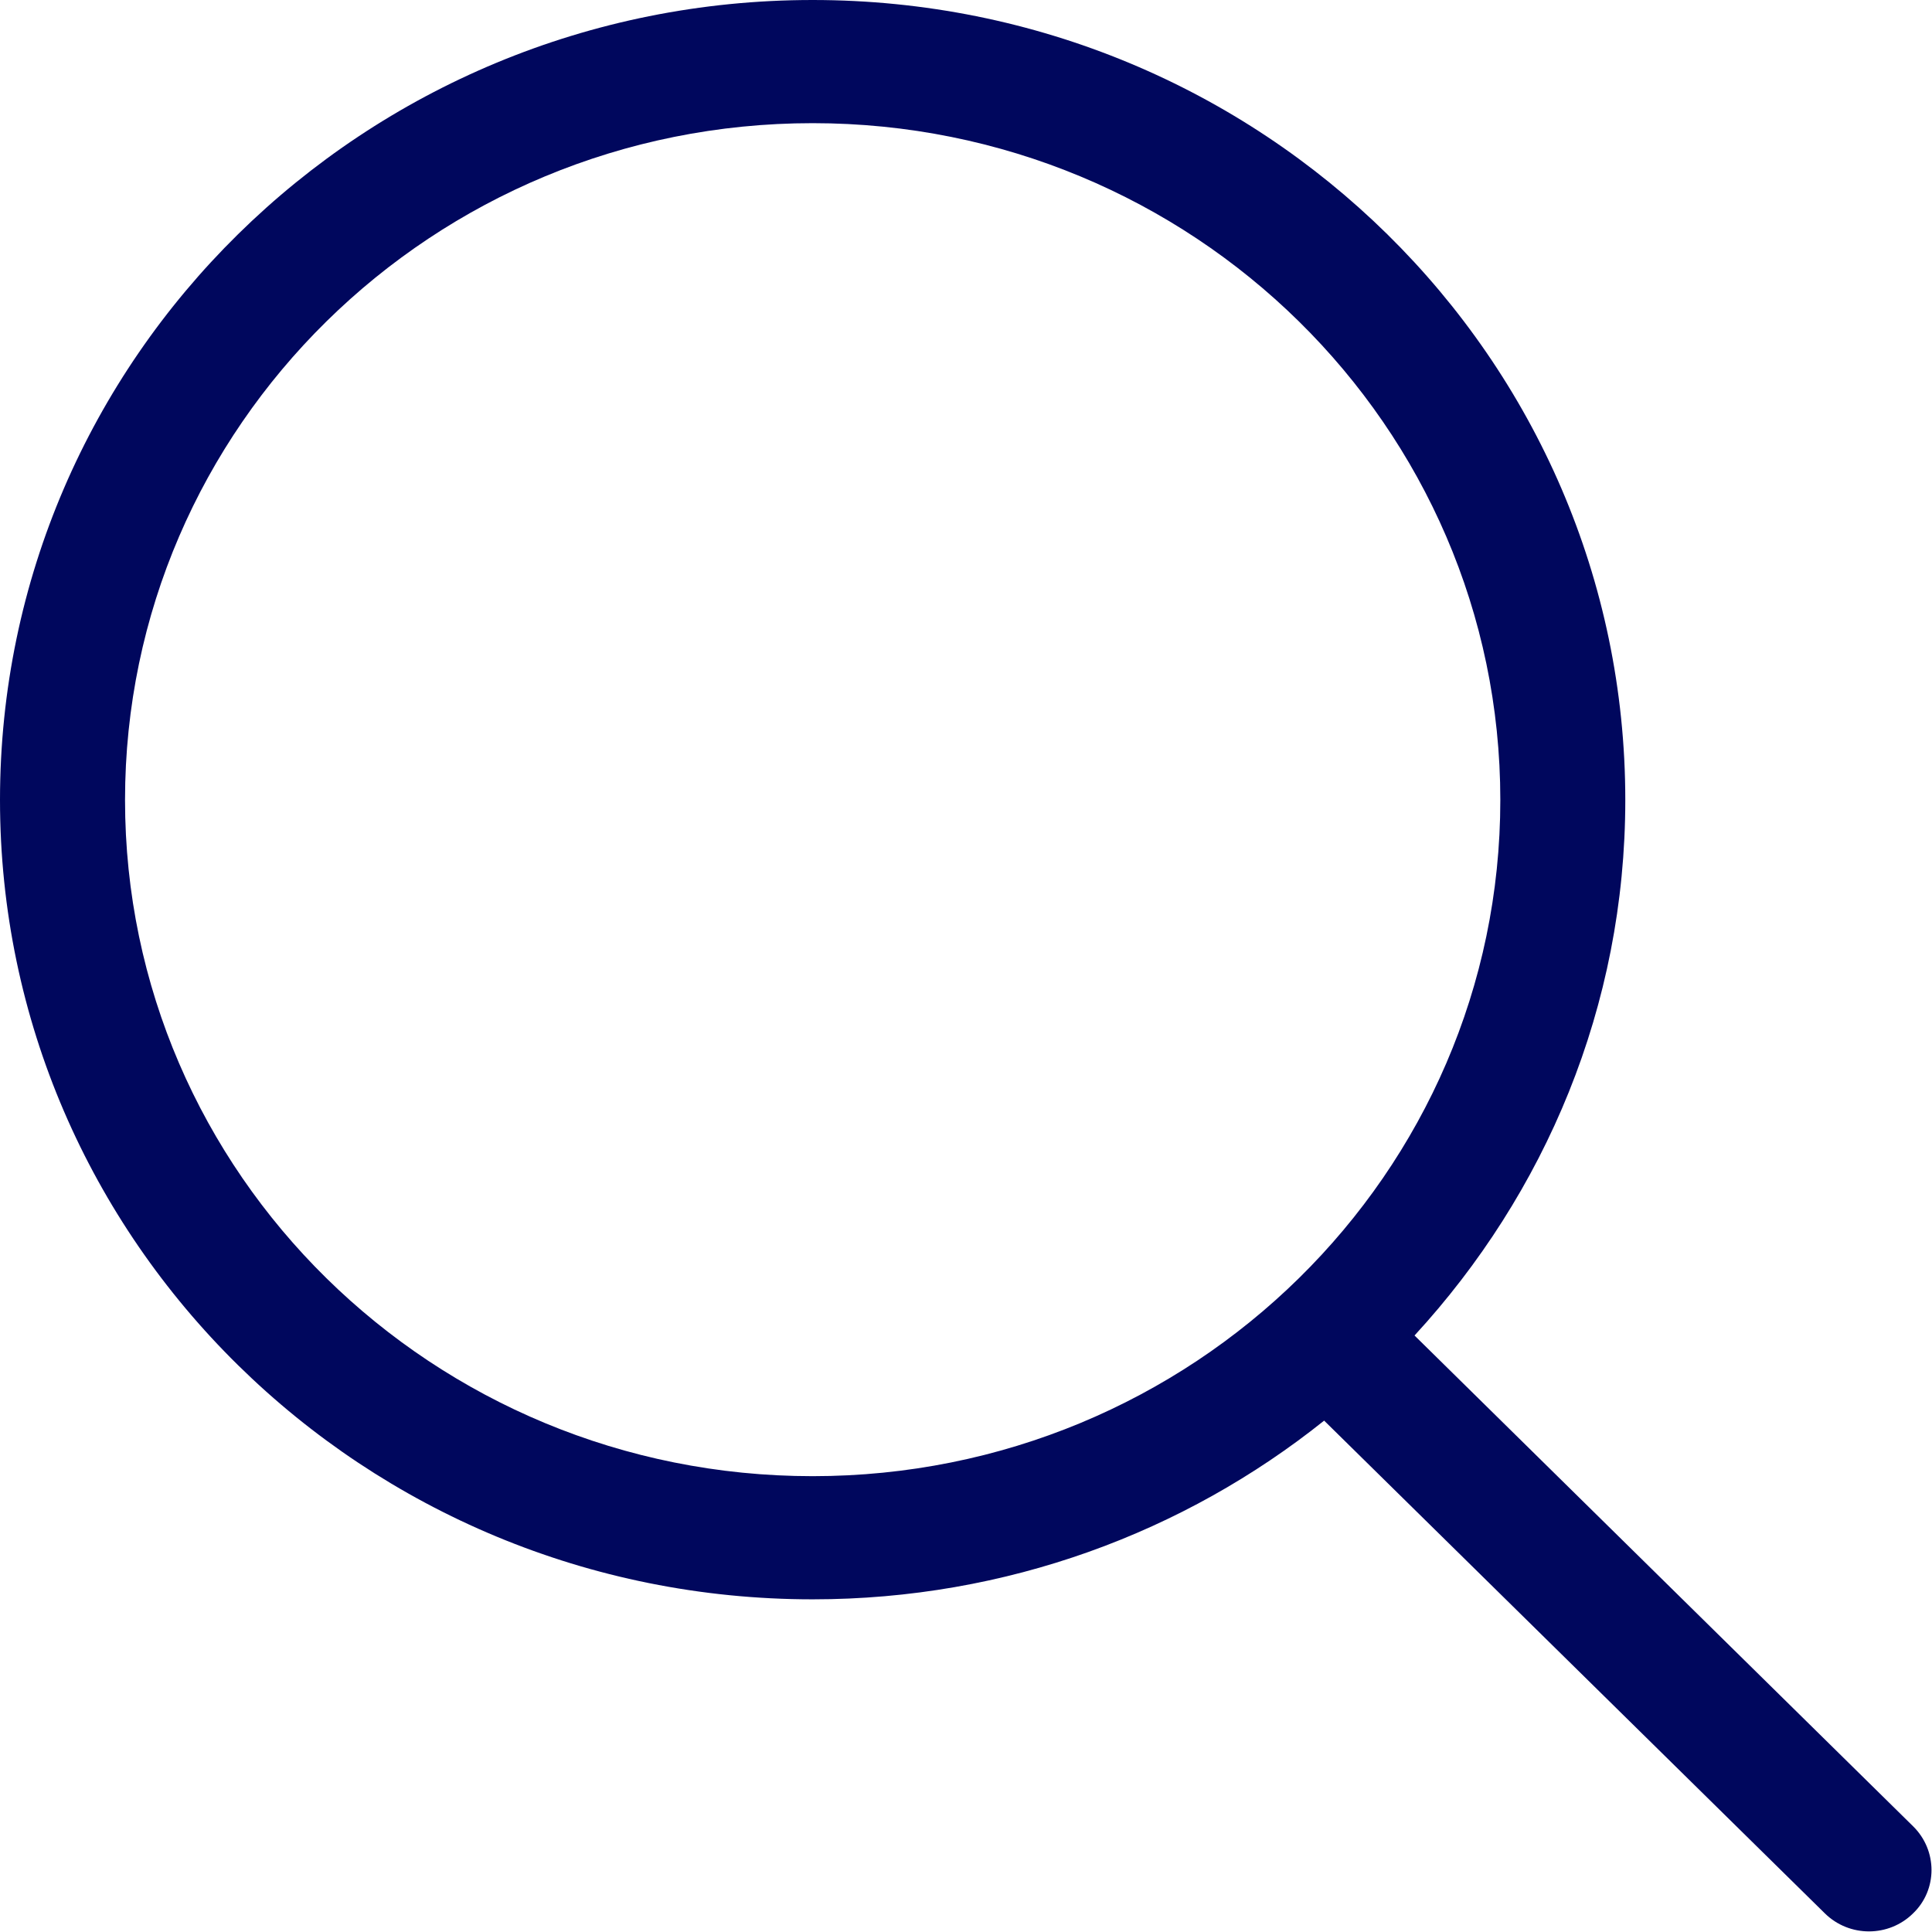
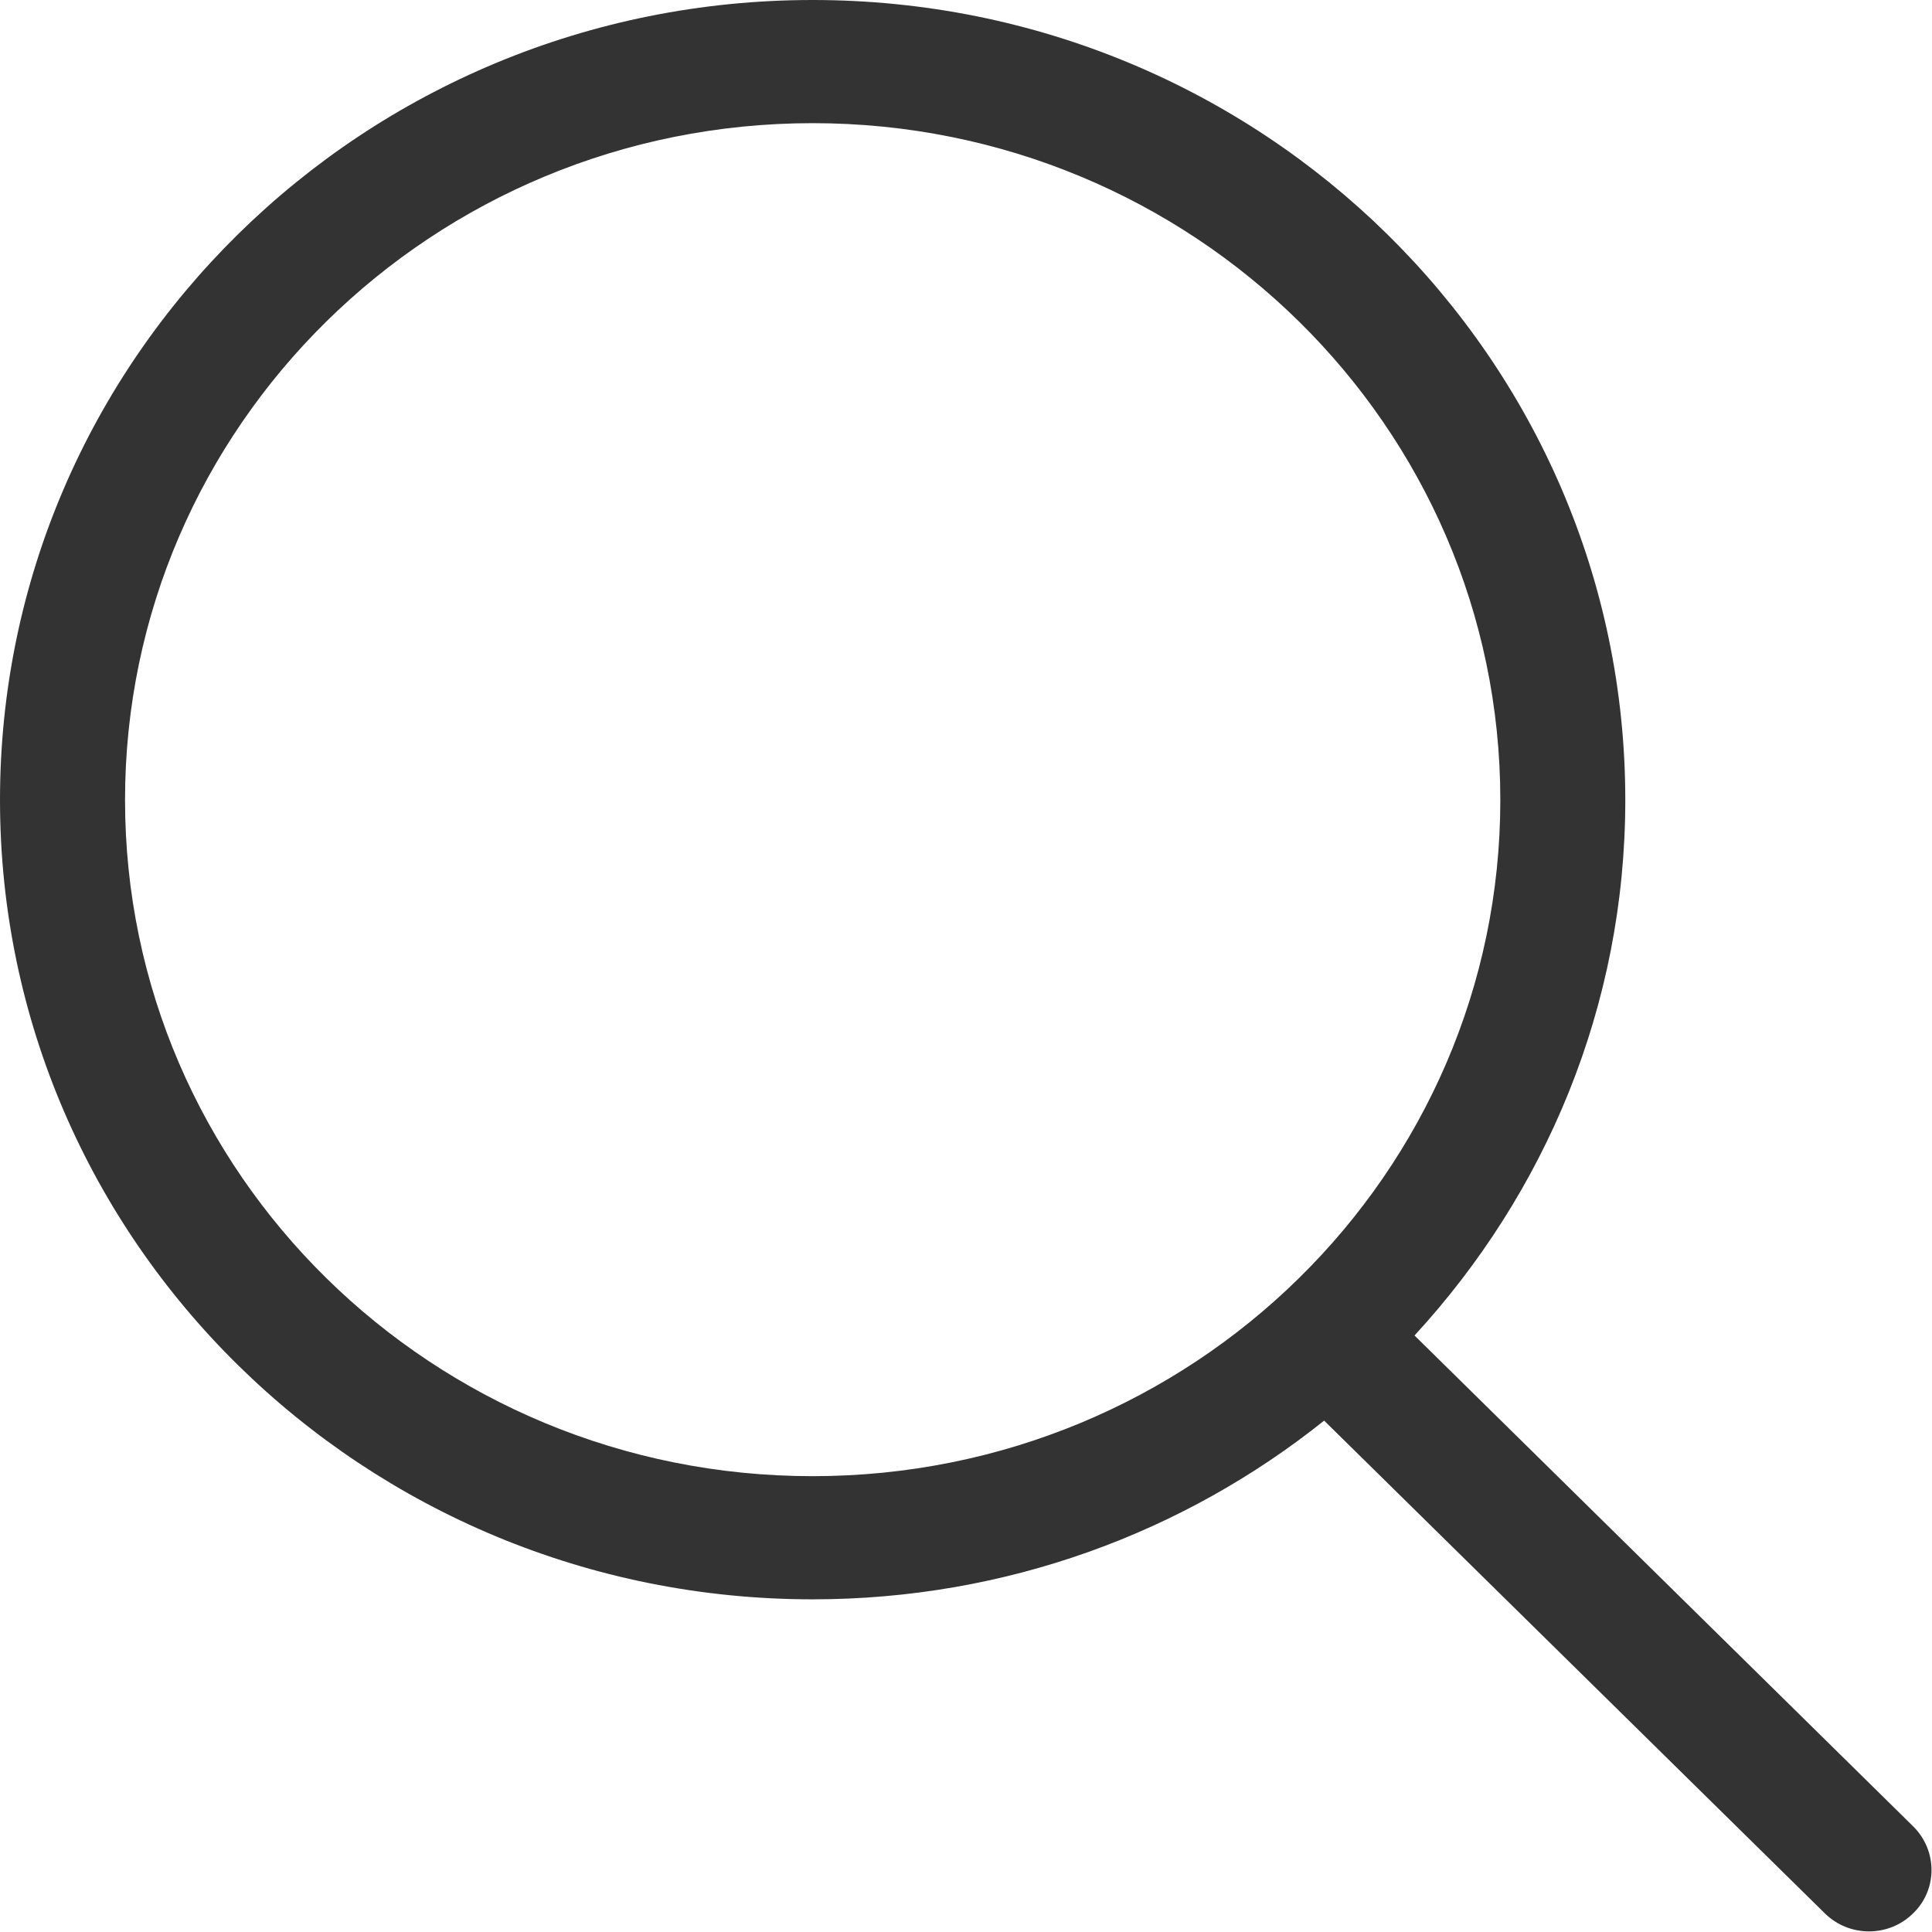
<svg xmlns="http://www.w3.org/2000/svg" width="800px" height="800px" viewBox="0 0 32 32" version="1.1">
-   <g id="Icon-Set" transform="translate(-256, -1139)" fill="#00075d">
+   <g id="Icon-Set" transform="translate(-256, -1139)" fill="#333333">
    <path d="M269.46,1163.45 C263.17,1163.45 258.071,1158.44 258.071,1152.25 C258.071,1146.06 263.17,1141.04 269.46,1141.04 C275.75,1141.04 280.85,1146.06 280.85,1152.25 C280.85,1158.44 275.75,1163.45 269.46,1163.45 L269.46,1163.45 Z M287.688,1169.25 L279.429,1161.12 C281.591,1158.77 282.92,1155.67 282.92,1152.25 C282.92,1144.93 276.894,1139 269.46,1139 C262.026,1139 256,1144.93 256,1152.25 C256,1159.56 262.026,1165.49 269.46,1165.49 C272.672,1165.49 275.618,1164.38 277.932,1162.53 L286.224,1170.69 C286.629,1171.09 287.284,1171.09 287.688,1170.69 C288.093,1170.3 288.093,1169.65 287.688,1169.25 L287.688,1169.25 Z">

        </path>
  </g>
</svg>
